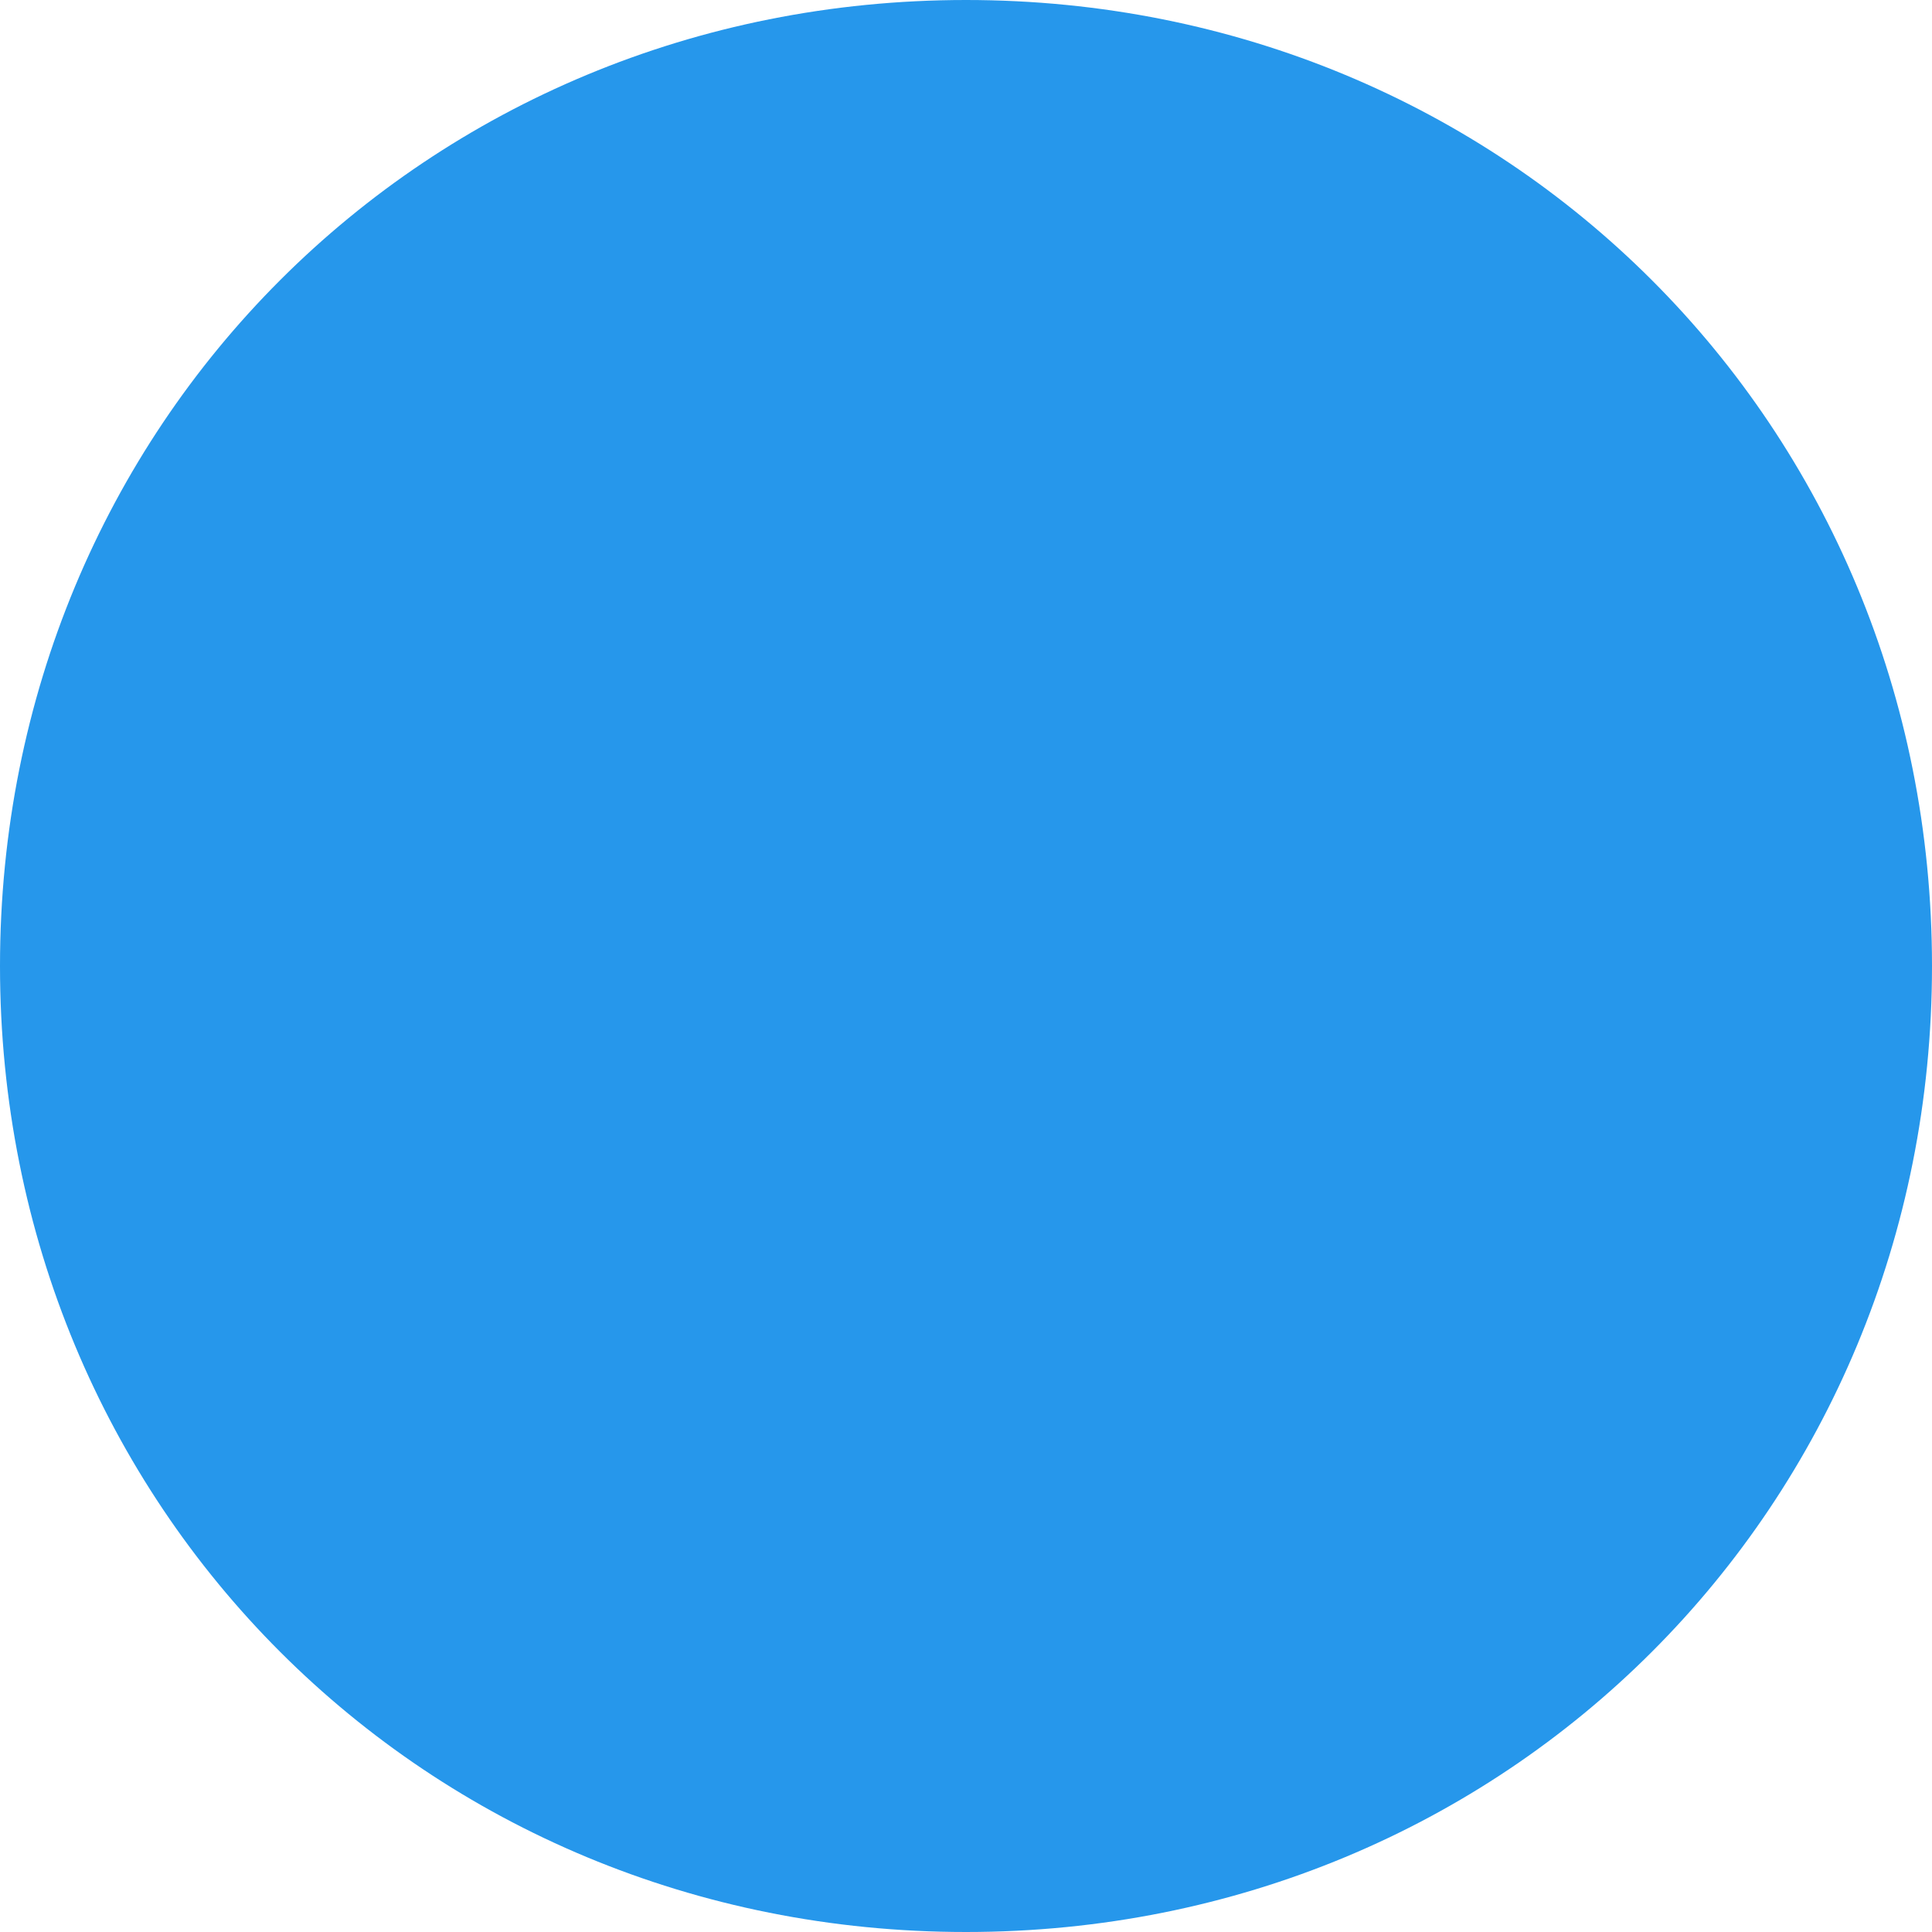
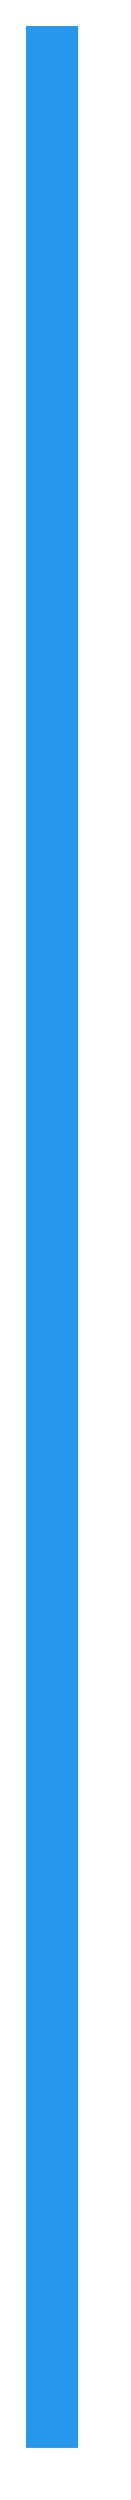
- <svg xmlns="http://www.w3.org/2000/svg" version="1.1" width="18px" height="18px">
-   <g transform="matrix(1 0 0 1 -9 -143 )">
-     <path d="M 18 143  C 23.04 143  27 146.96  27 152  C 27 157.04  23.04 161  18 161  C 12.96 161  9 157.04  9 152  C 9 146.96  12.96 143  18 143  Z " fill-rule="nonzero" fill="#2697eb" stroke="none" />
+ <svg xmlns="http://www.w3.org/2000/svg" version="1.1" width="5px" height="96px">
+   <g transform="matrix(1 0 0 1 -16 -149 )">
+     <path d="M 18 150  L 18 243  " stroke-width="2" stroke="#2697eb" fill="none" />
  </g>
</svg>
